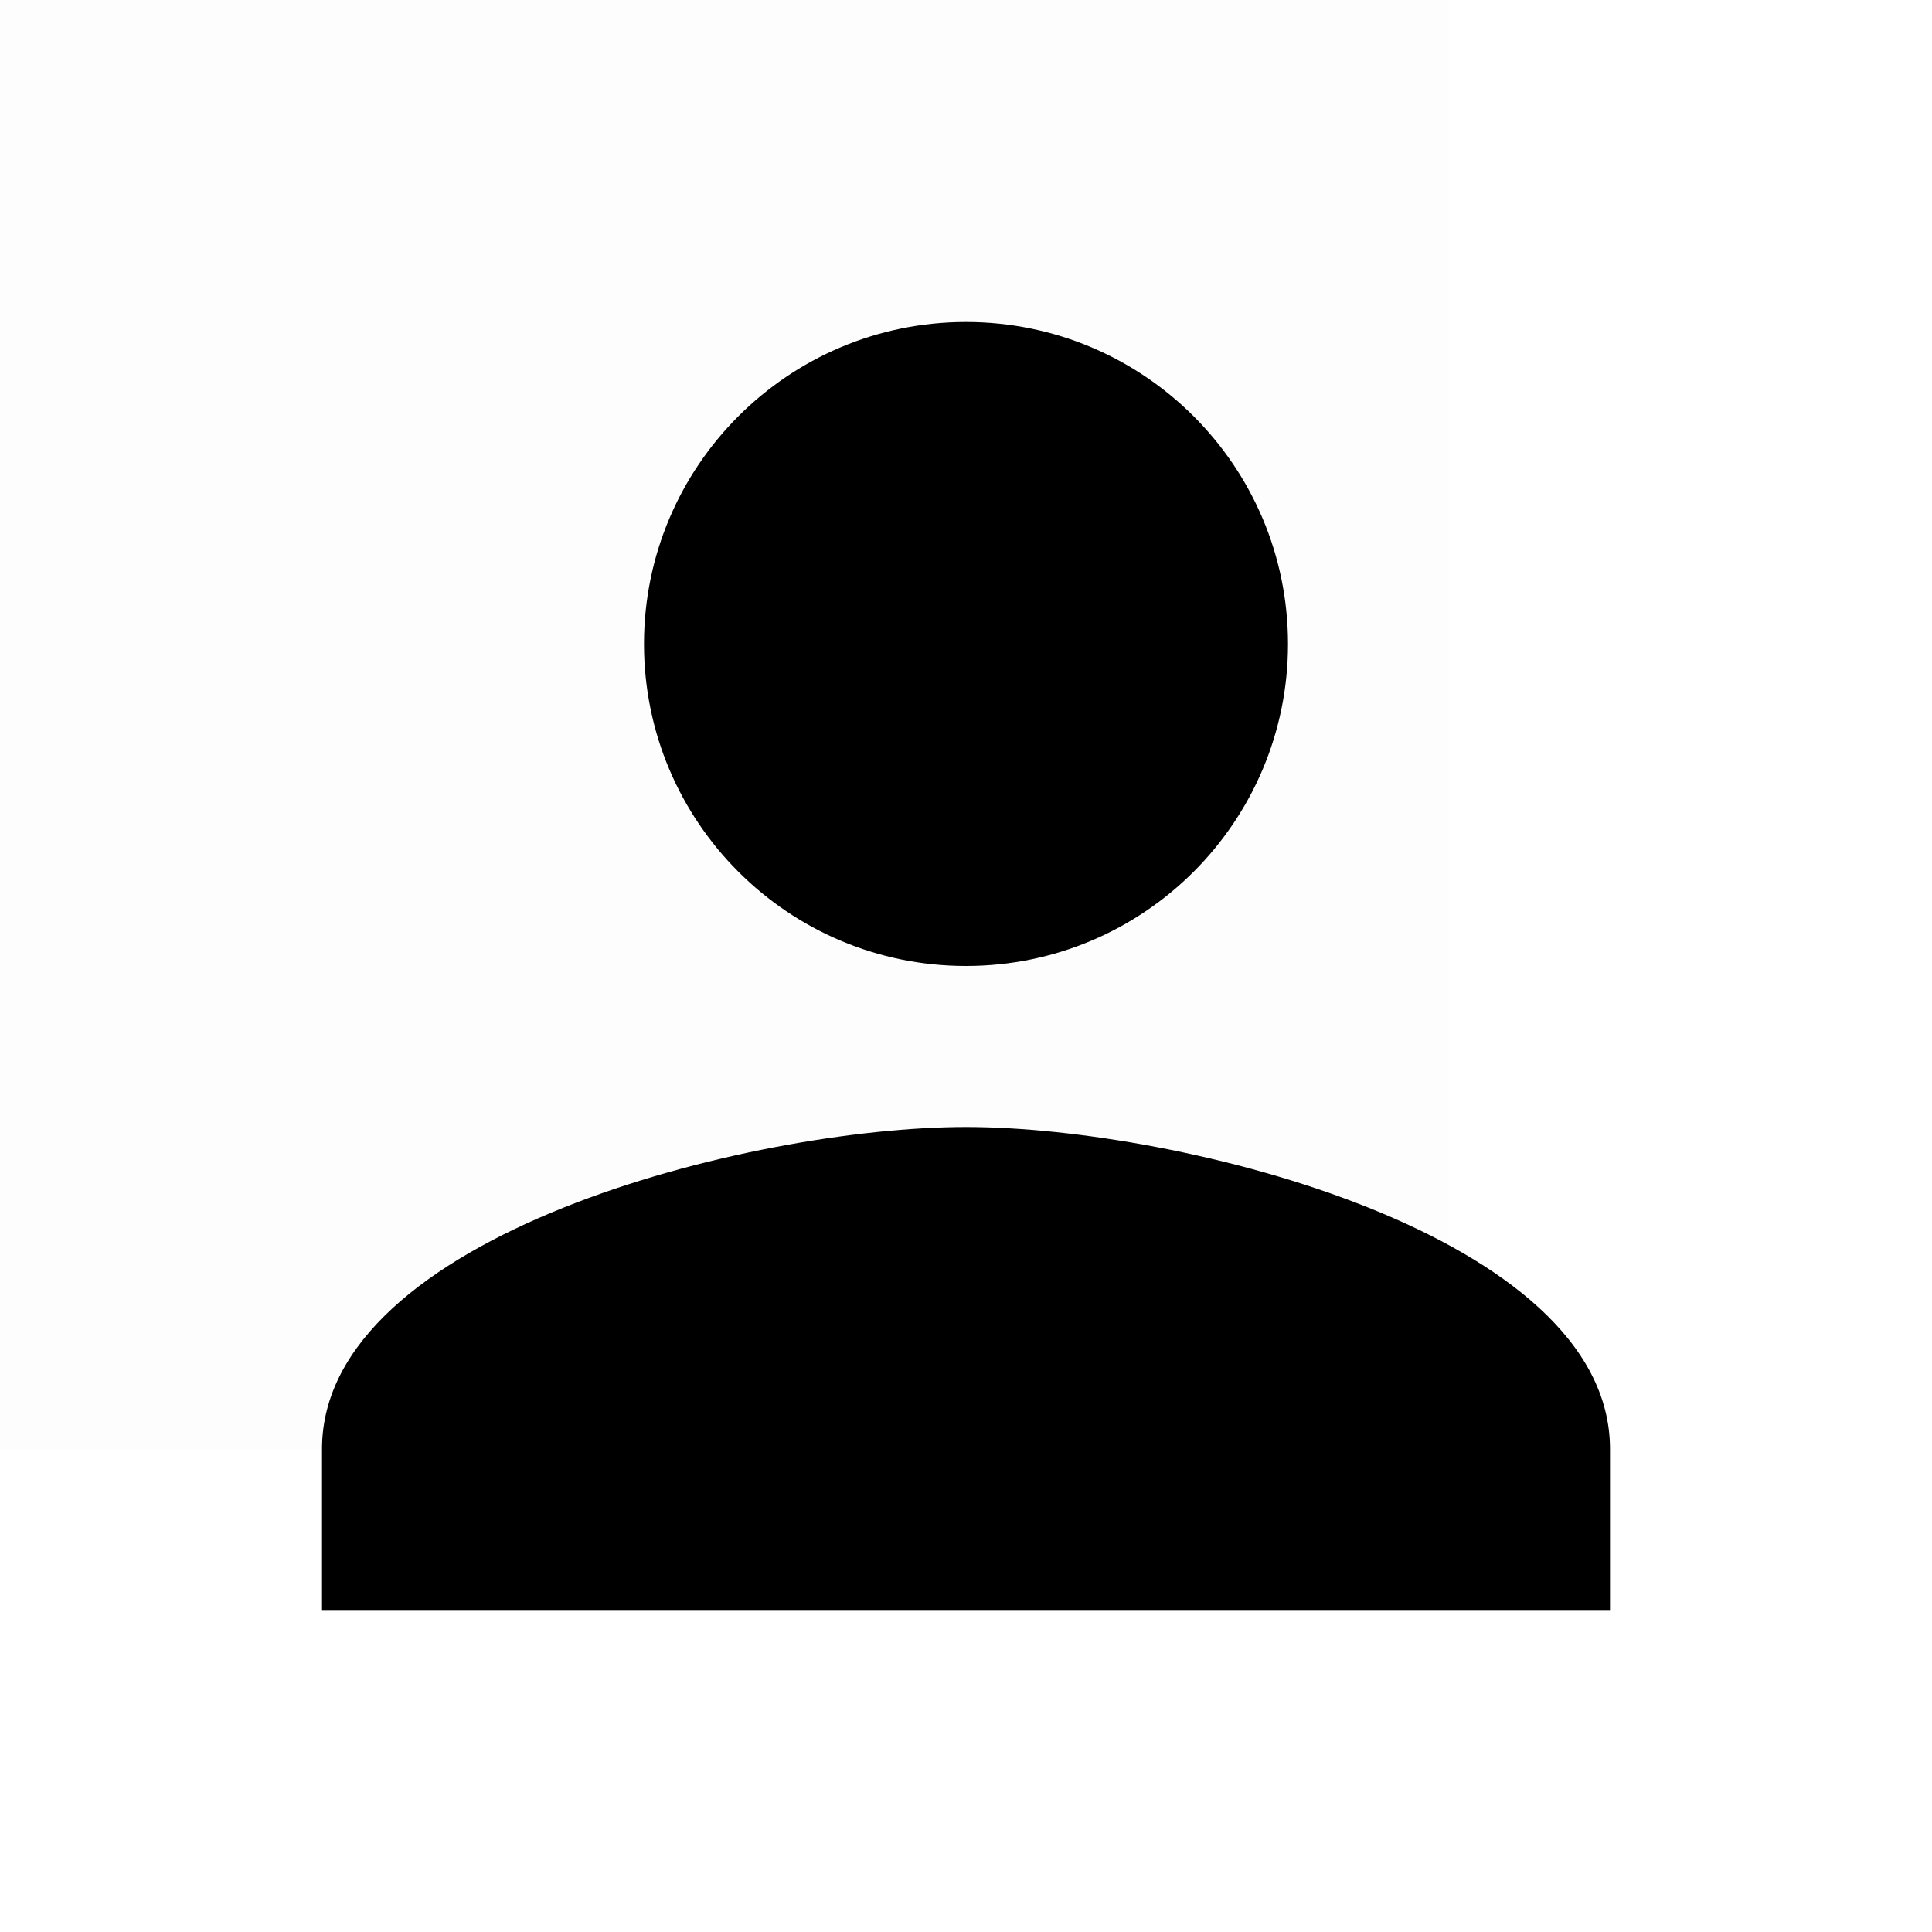
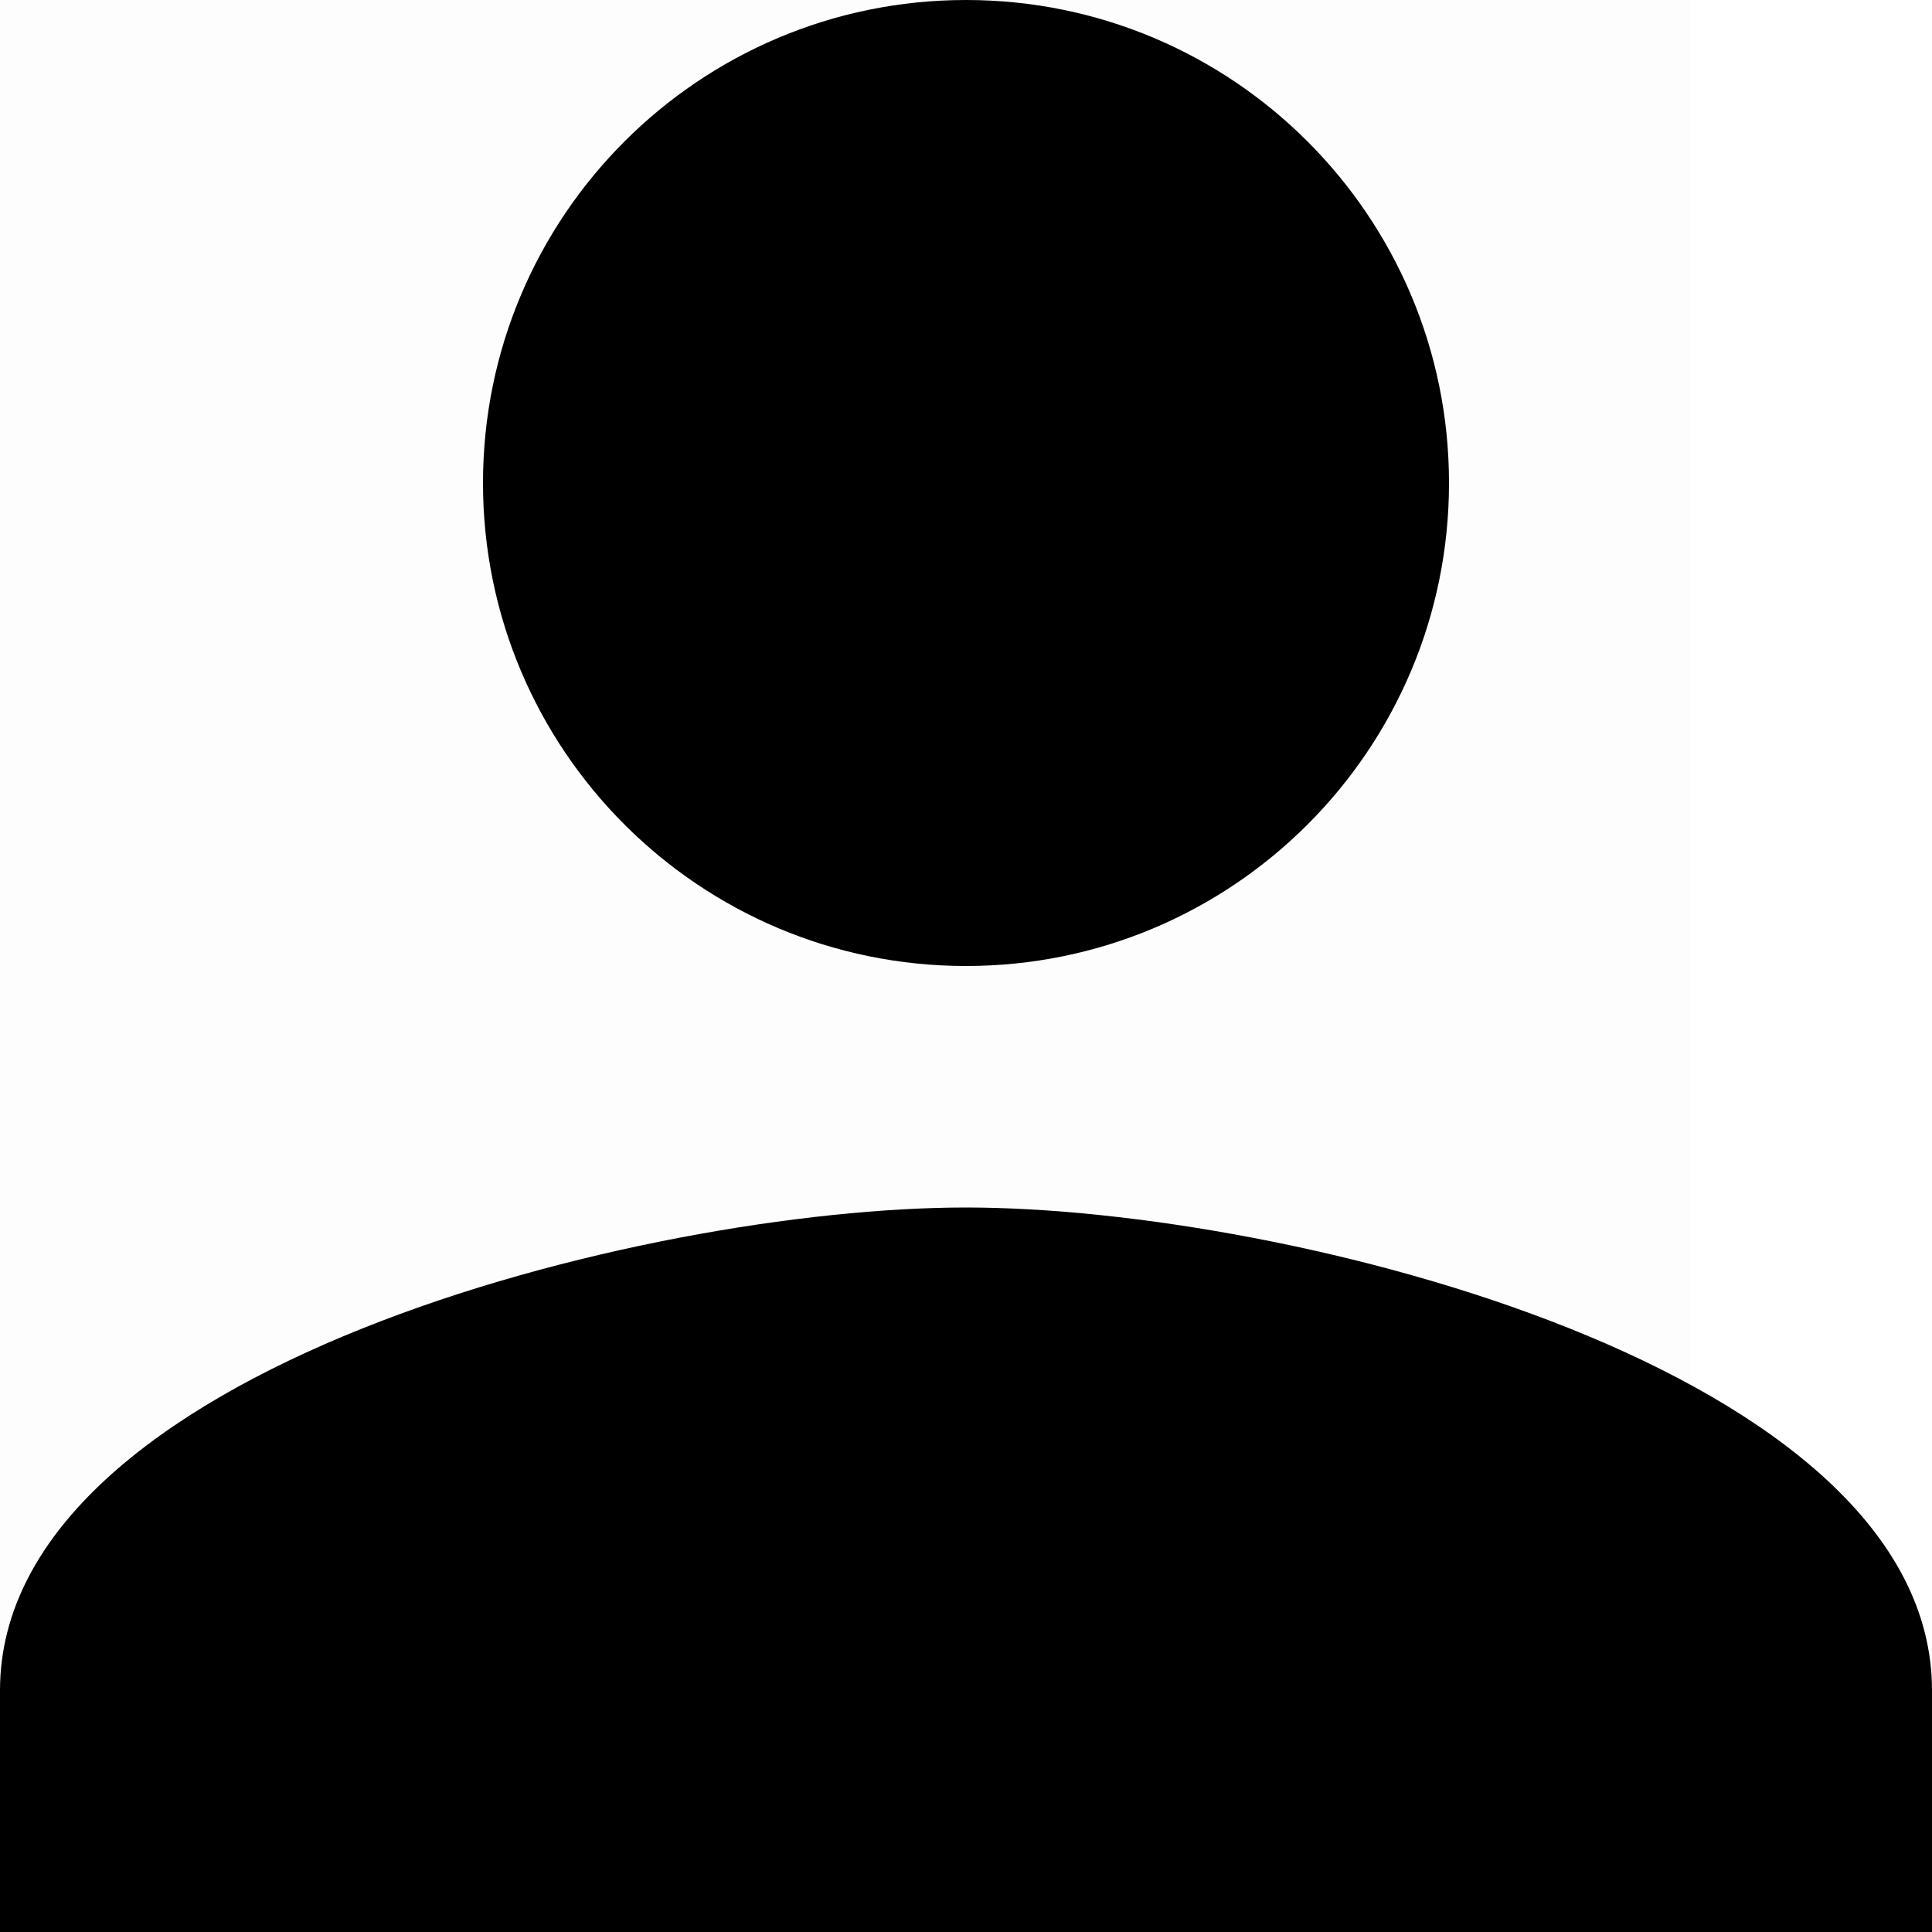
- <svg xmlns="http://www.w3.org/2000/svg" id="Layer_1" data-name="Layer 1" viewBox="0 0 24 24">
+ <svg xmlns="http://www.w3.org/2000/svg" id="Layer_1" data-name="Layer 1" viewBox="0 0 16 16">
  <g opacity="0.008">
-     <rect x="-6" y="-6" width="24" height="24" />
+     <rect x="-10" y="-10" width="24" height="24" />
  </g>
-   <path d="M12,14c-2.67,0-8,1.34-8,4v2H20V18C20,15.34,14.67,14,12,14Zm0-2A4,4,0,1,0,8,8,4,4,0,0,0,12,12Z" />
+   <path d="M8,10c-2.67,0-8,1.34-8,4v2H16V14C16,11.34,10.67,10,8,10ZM8,8A4,4,0,1,0,4,4,4,4,0,0,0,8,8Z" />
</svg>
